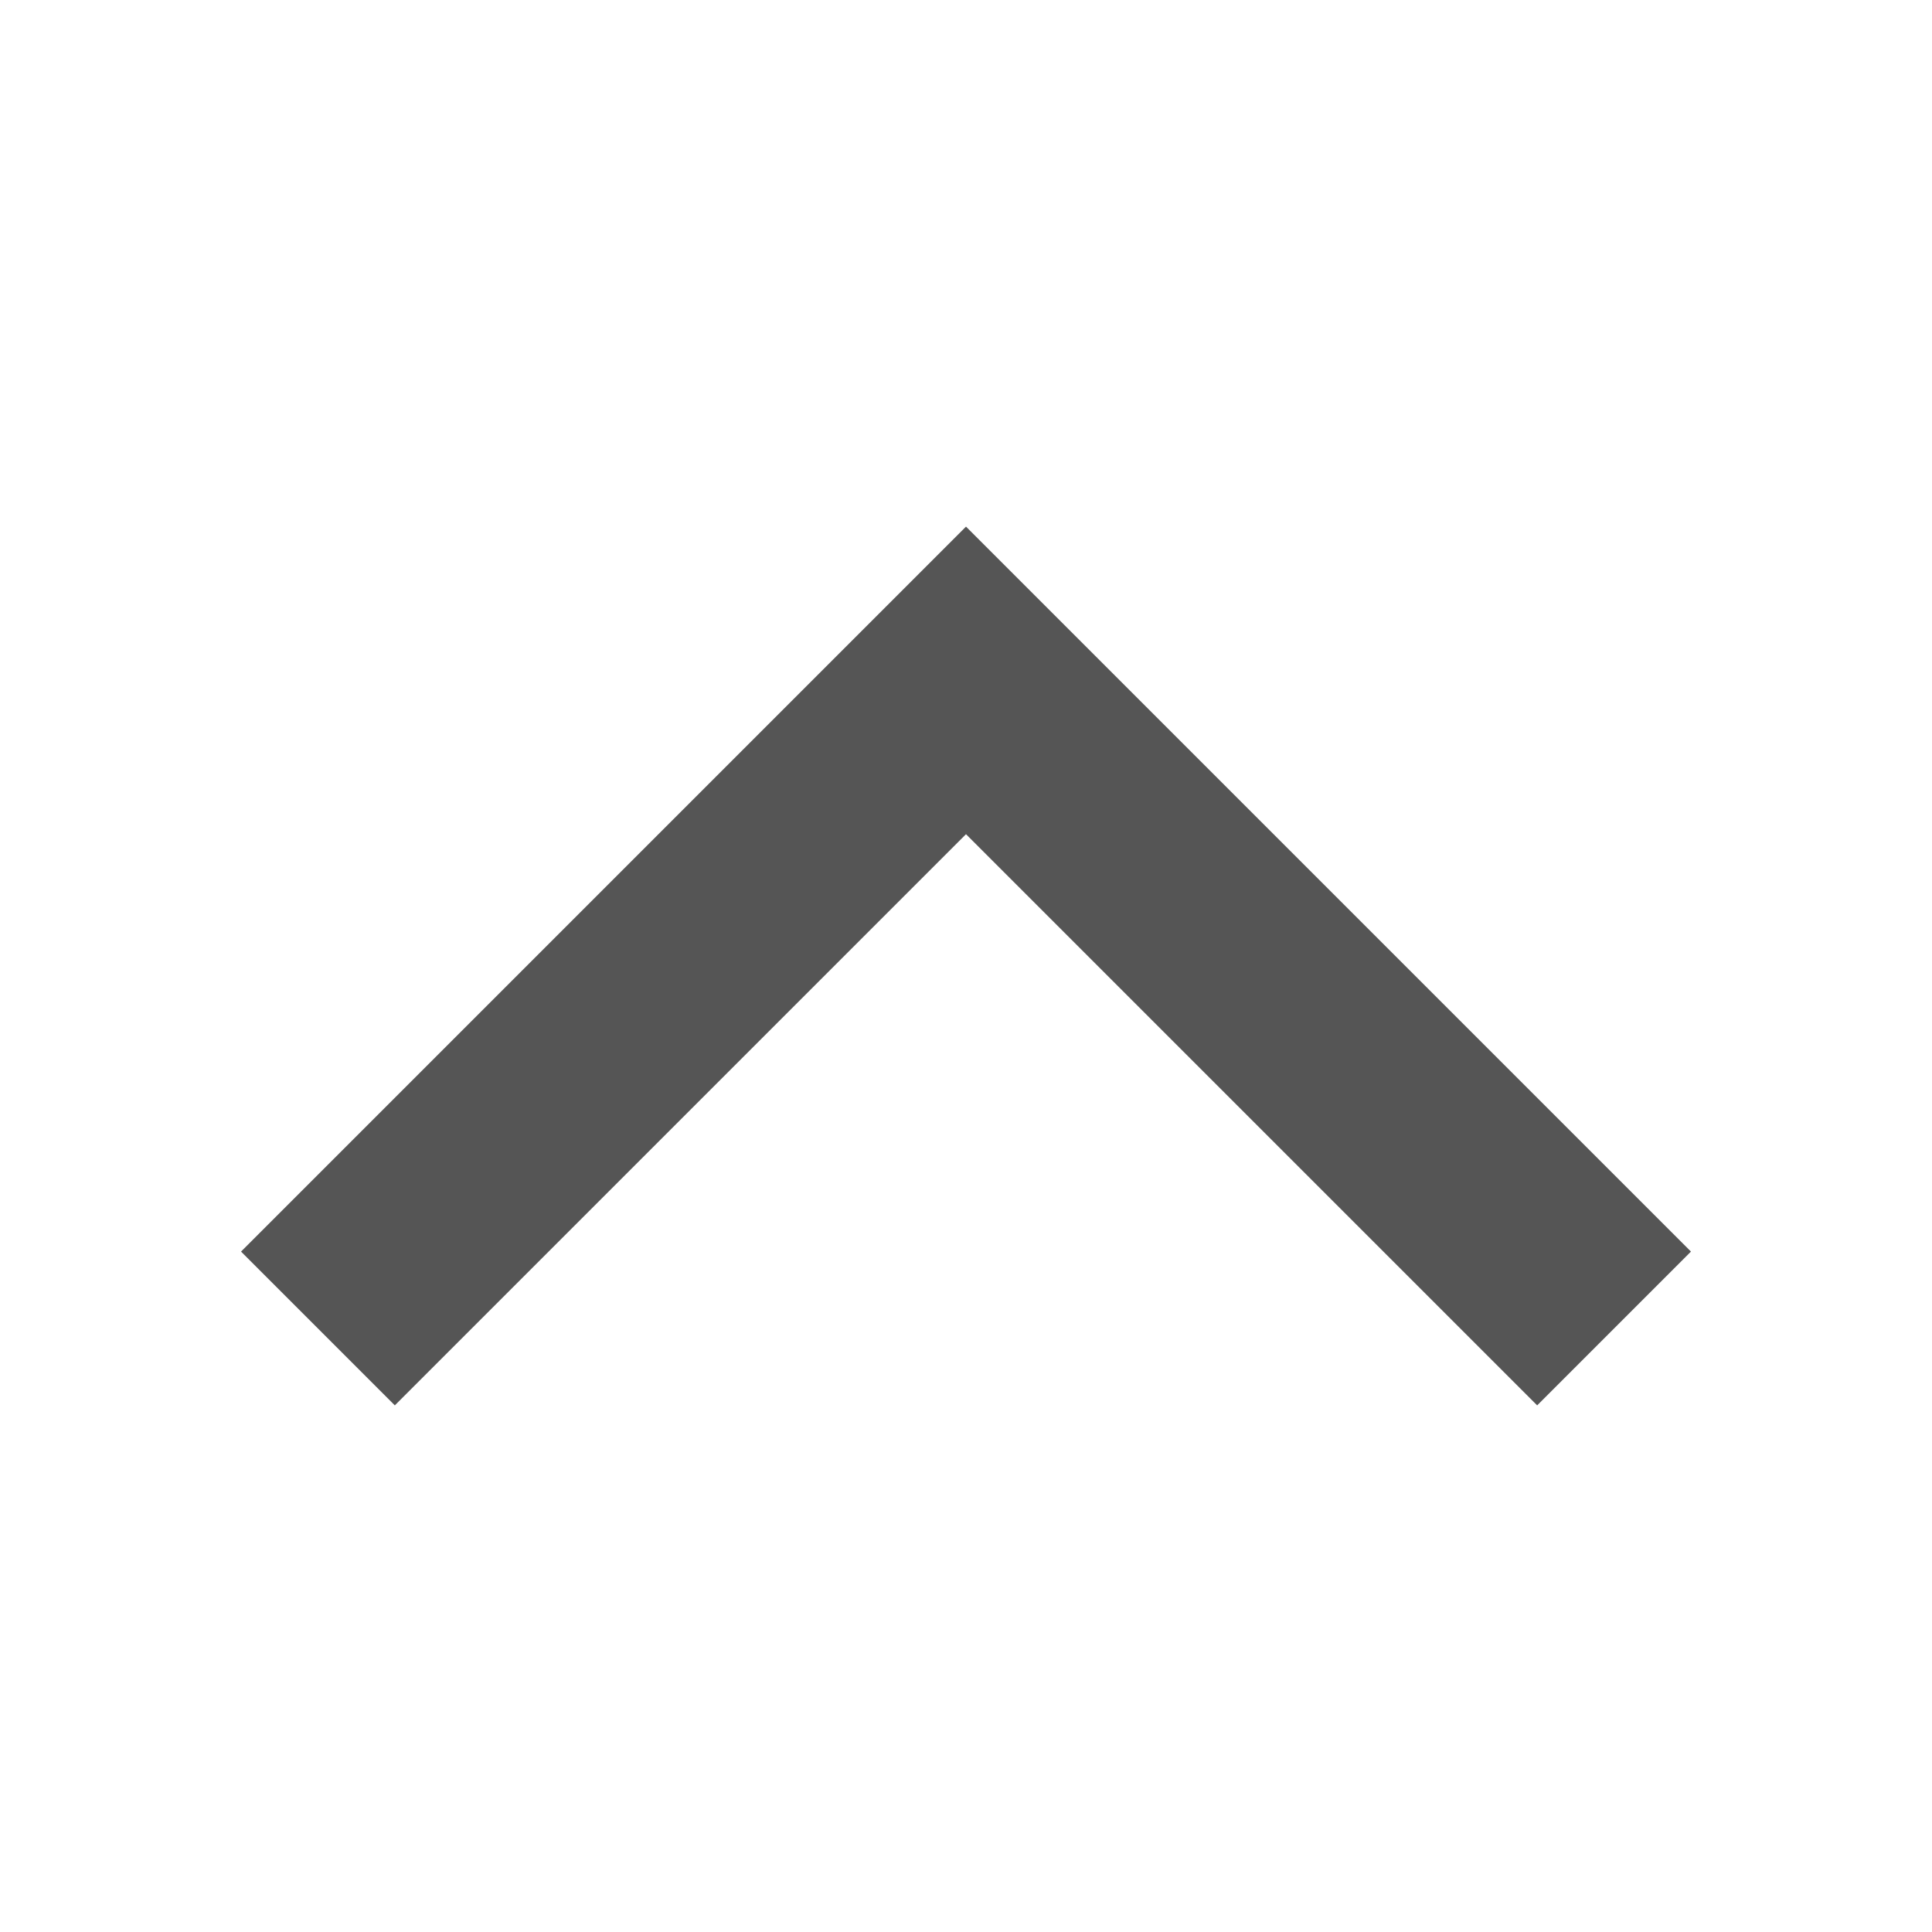
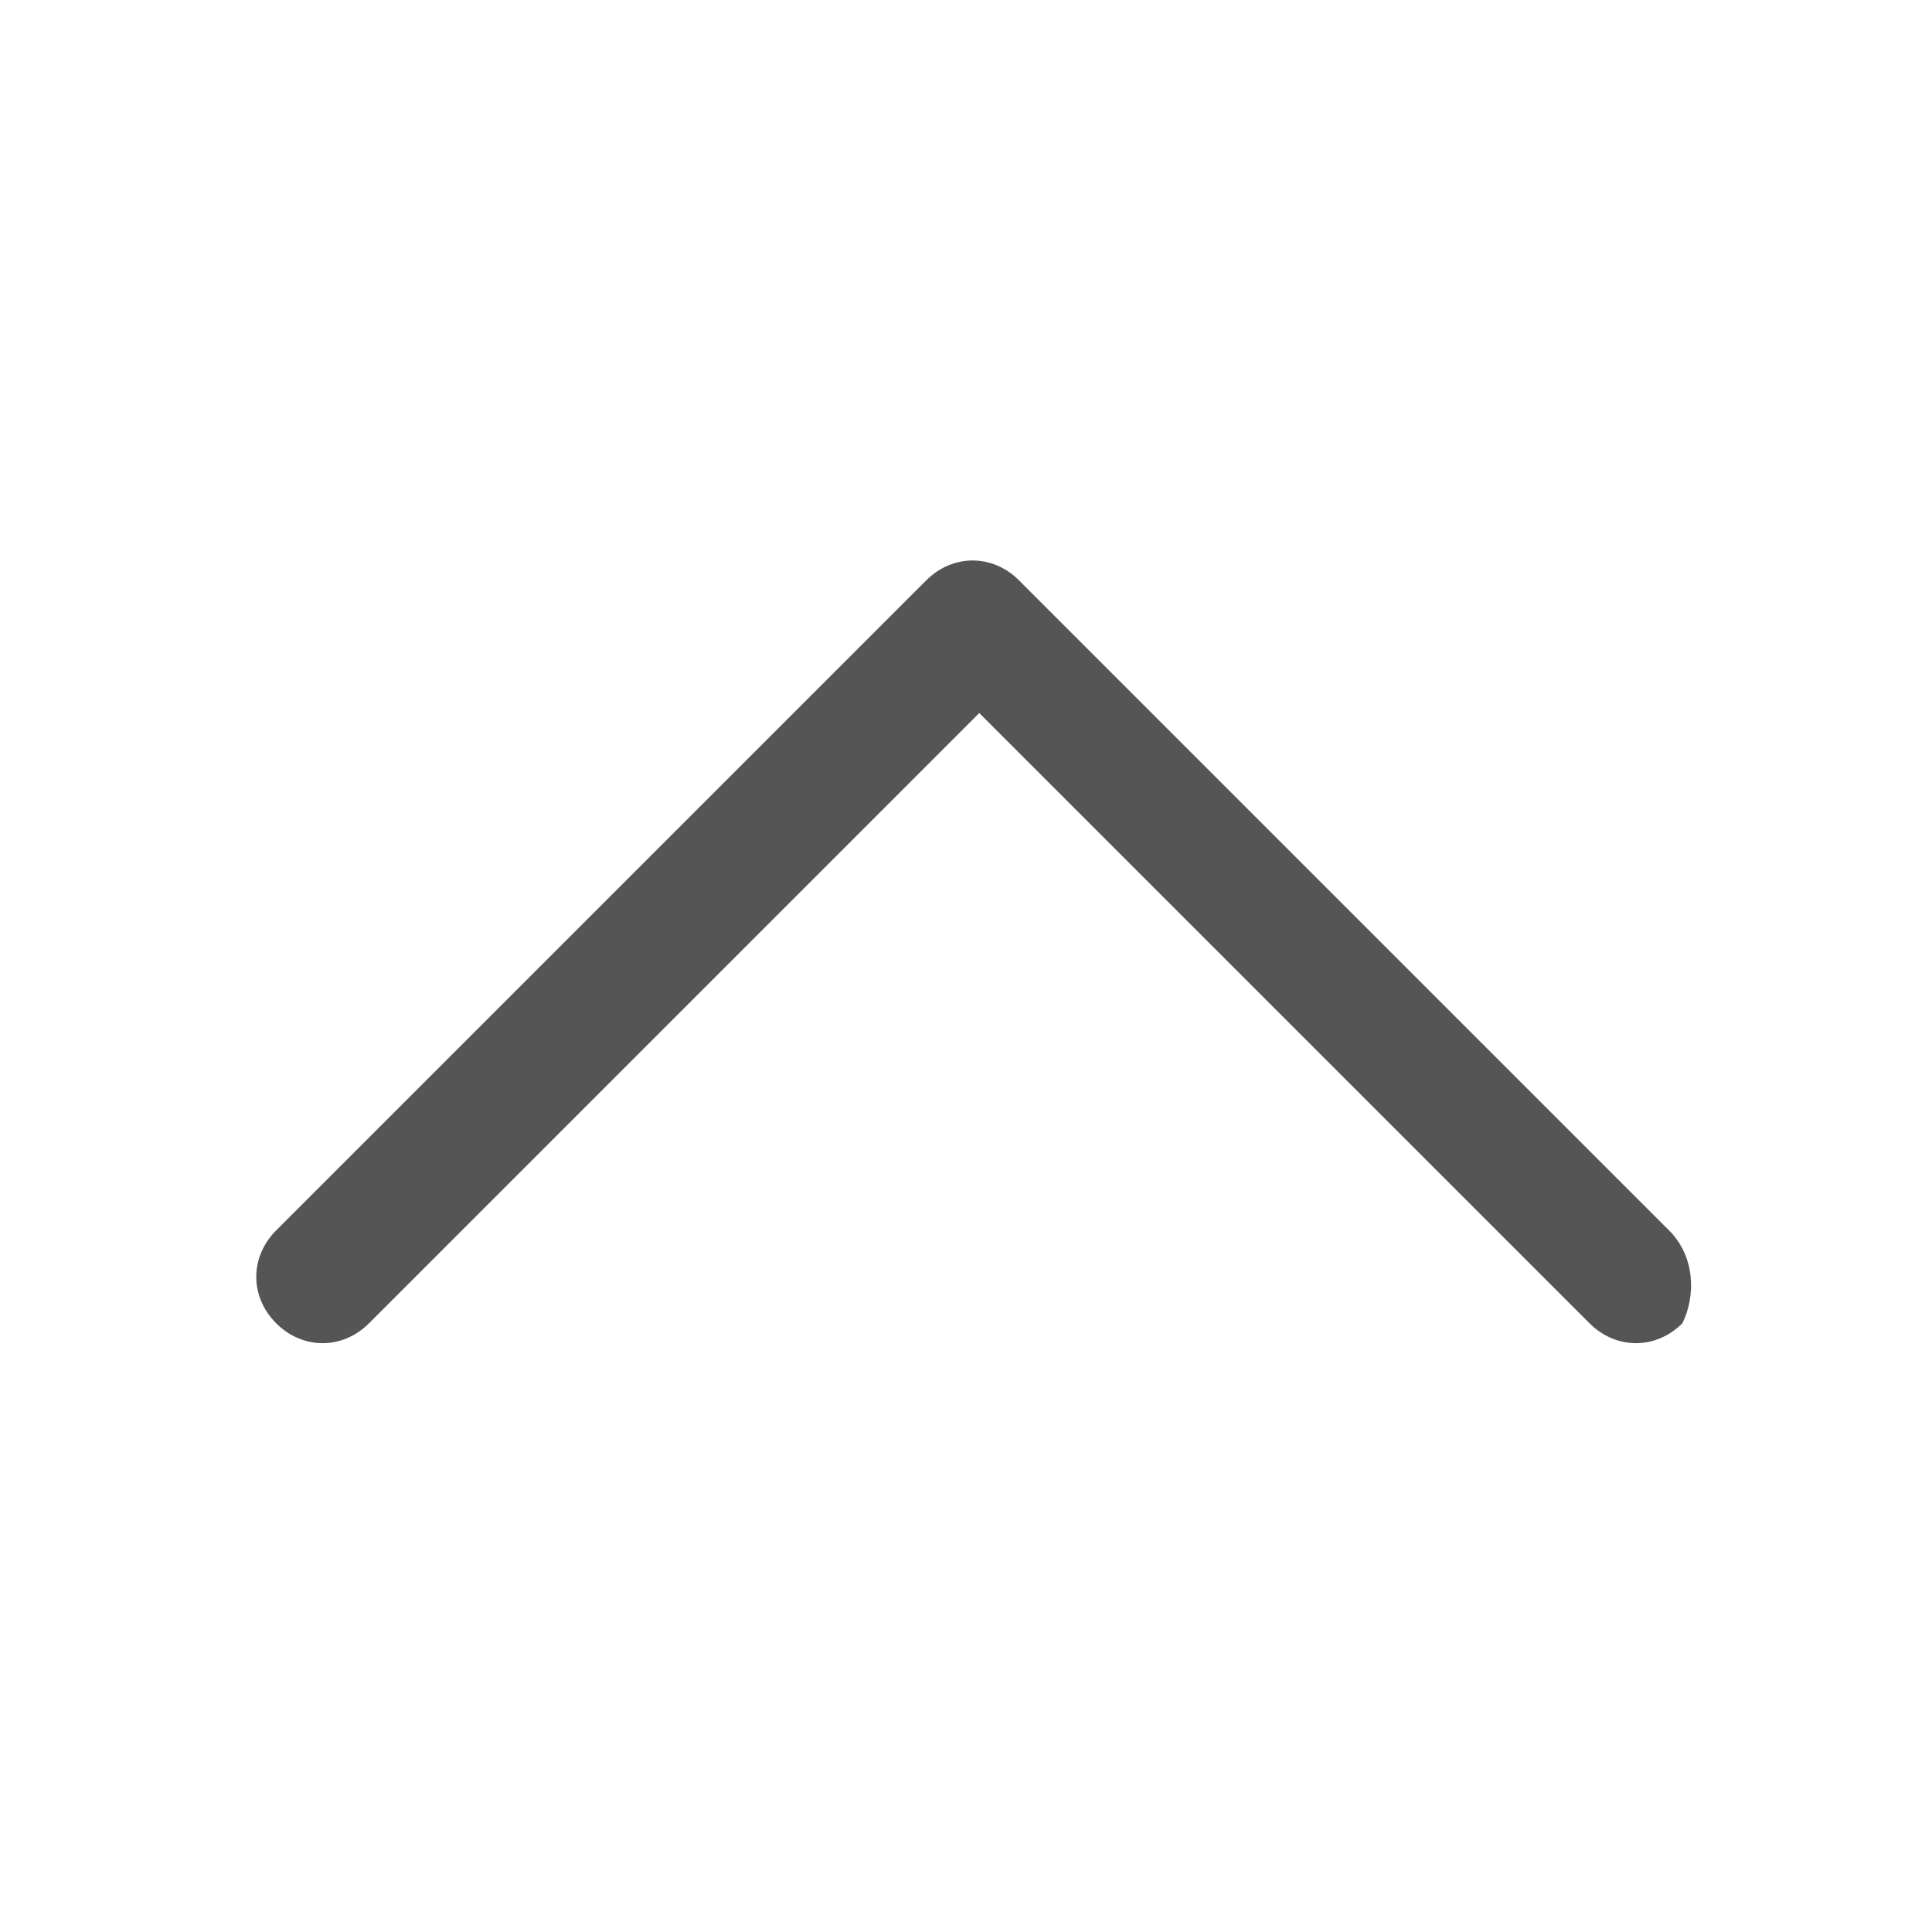
- <svg xmlns="http://www.w3.org/2000/svg" width="1024" height="1024" class="icon">
+ <svg xmlns="http://www.w3.org/2000/svg" t="1553257008349" class="icon" style="" viewBox="0 0 1024 1024" version="1.1" p-id="2465" width="16" height="16">
  <defs>
    <style type="text/css" />
  </defs>
-   <g>
-     <rect fill="none" id="canvas_background" height="1026" width="1026" y="-1" x="-1" />
-   </g>
-   <g>
-     <path stroke="null" id="svg_1" fill="#555555" d="m209.261,744.877l-81.504,-81.512l384.242,-384.242l384.242,384.242l-81.512,81.512l-302.73,-302.73l-302.739,302.73z" />
-   </g>
+   <path d="M884.656 652.146l-344.531-344.531c-14.063-14.063-35.156-14.063-49.219 0l-344.531 344.531c-14.063 14.063-14.063 35.156 0 49.219 14.063 14.063 35.156 14.063 49.219 0l323.437-323.437 323.438 323.437c14.063 14.063 35.156 14.063 49.219 0 7.031-14.063 7.031-35.156-7.031-49.219z" fill="#555555" p-id="2466" />
</svg>
